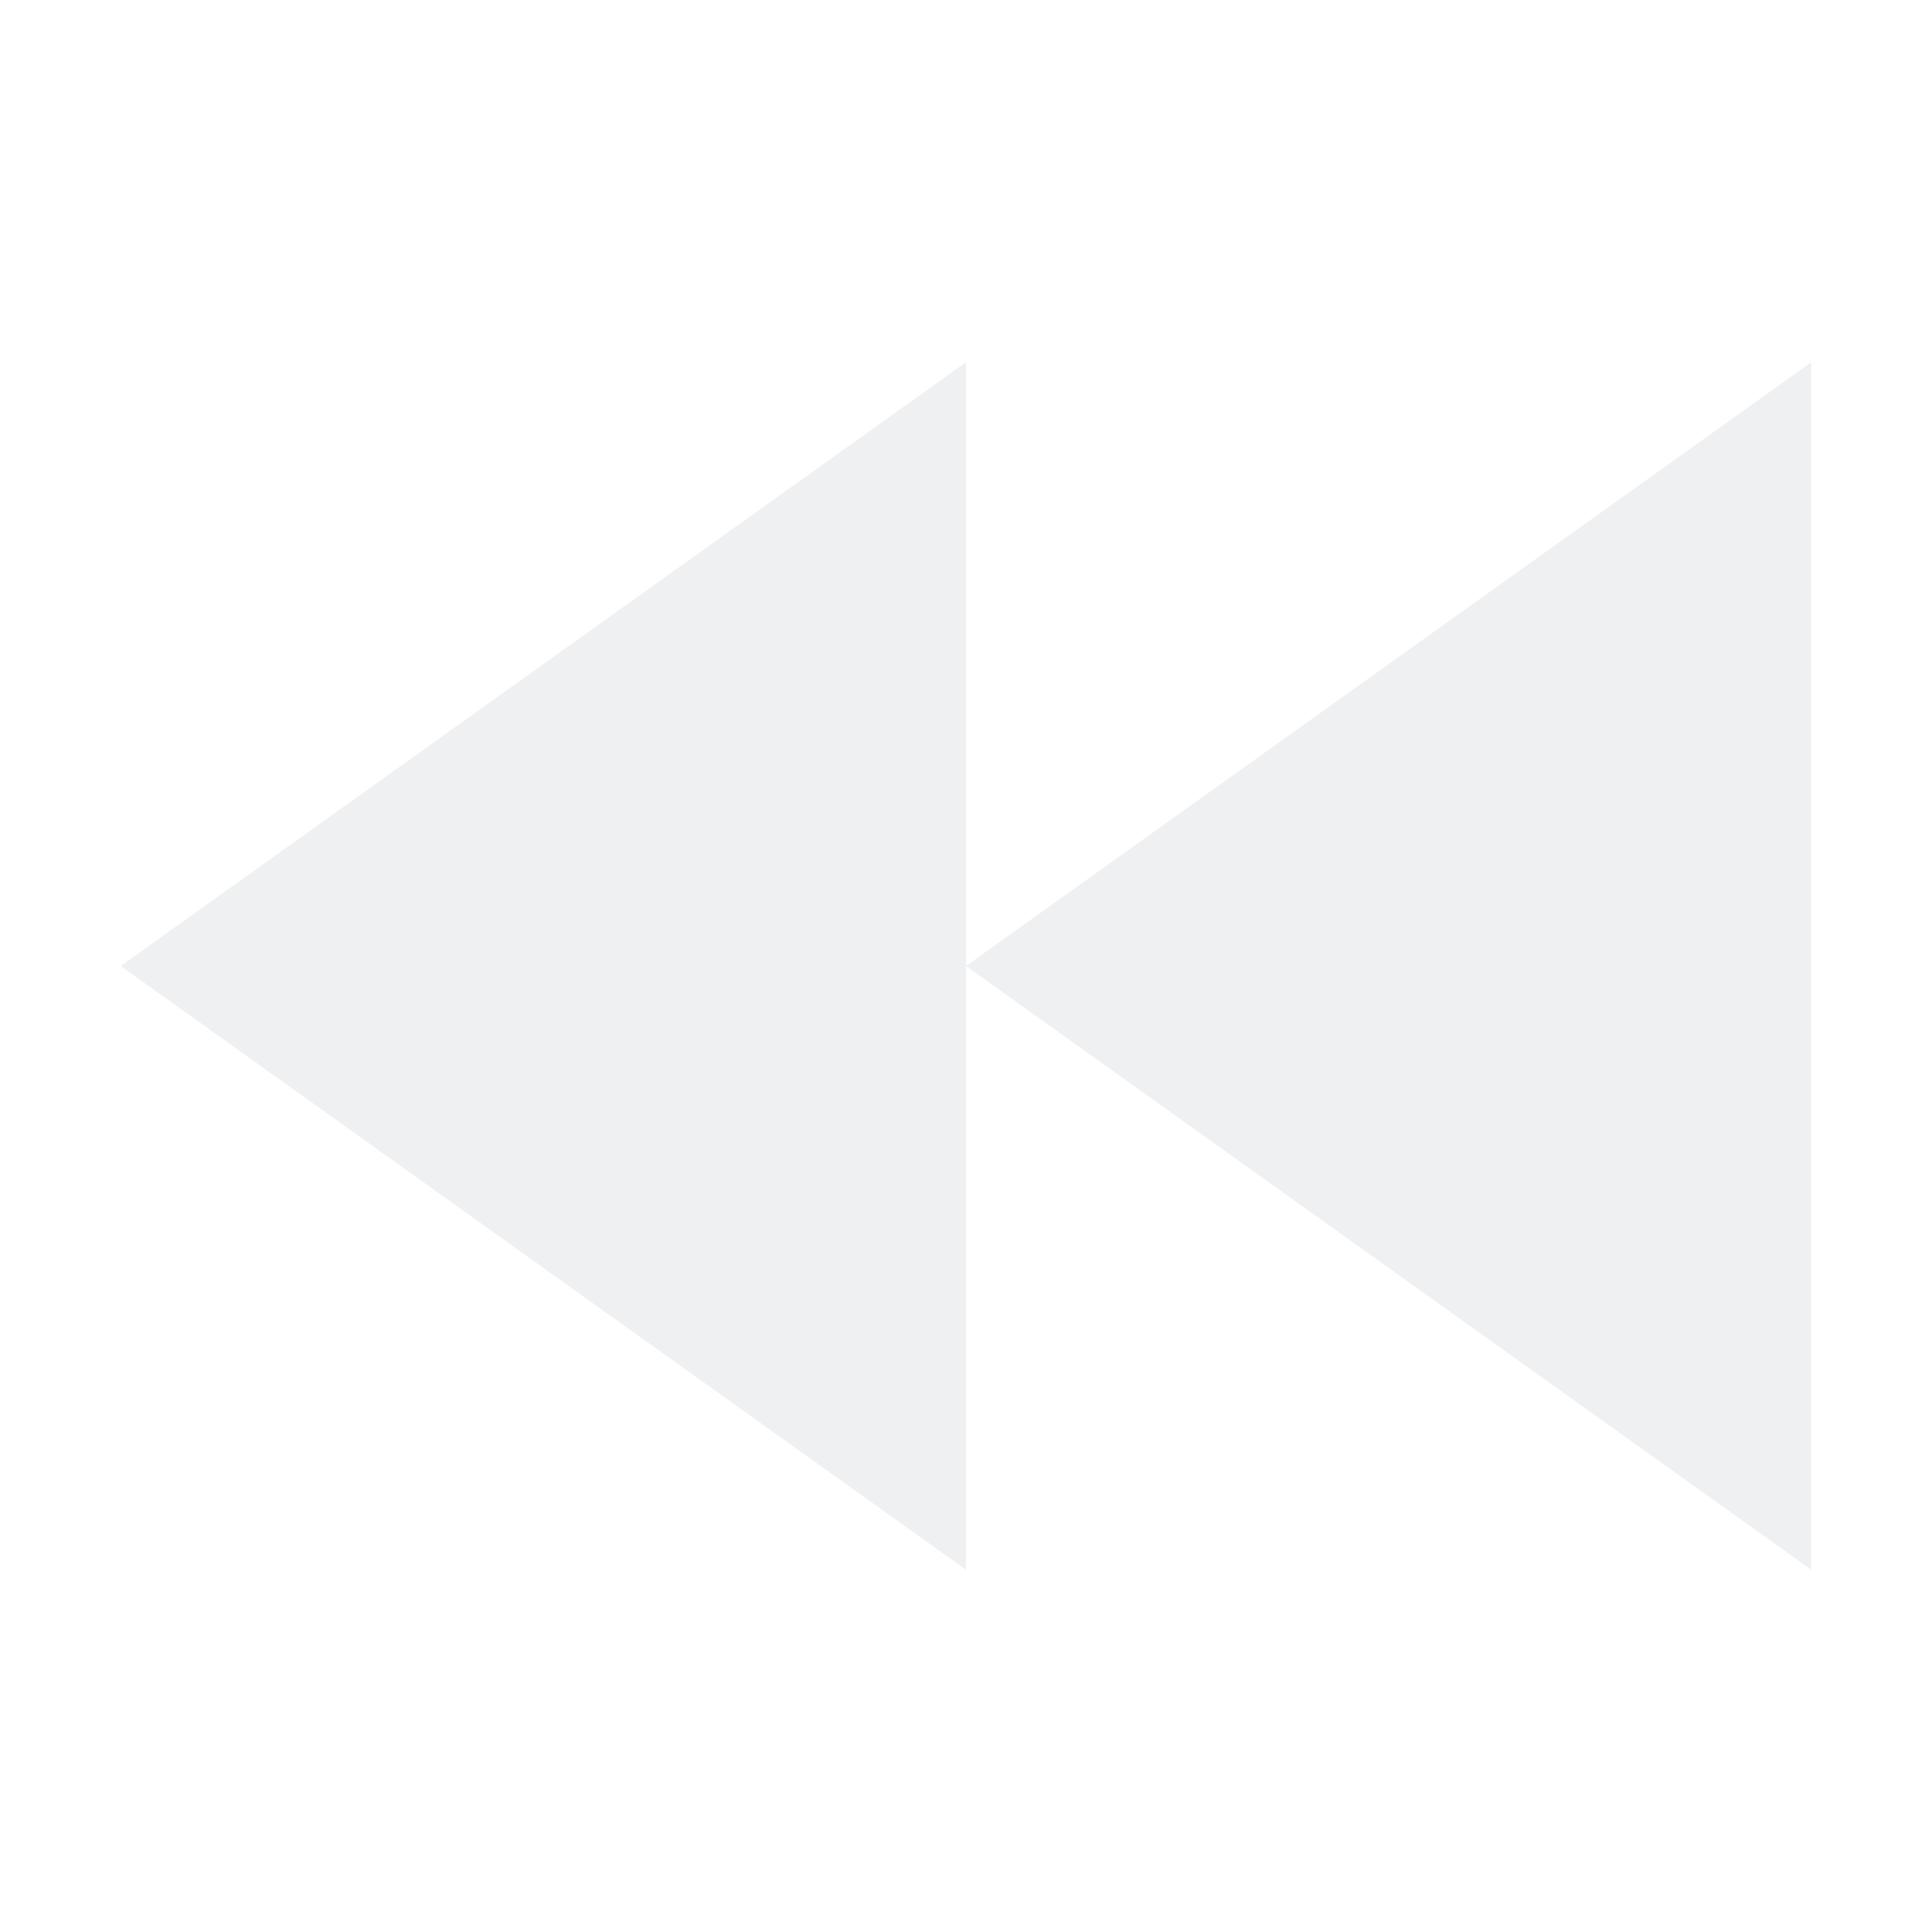
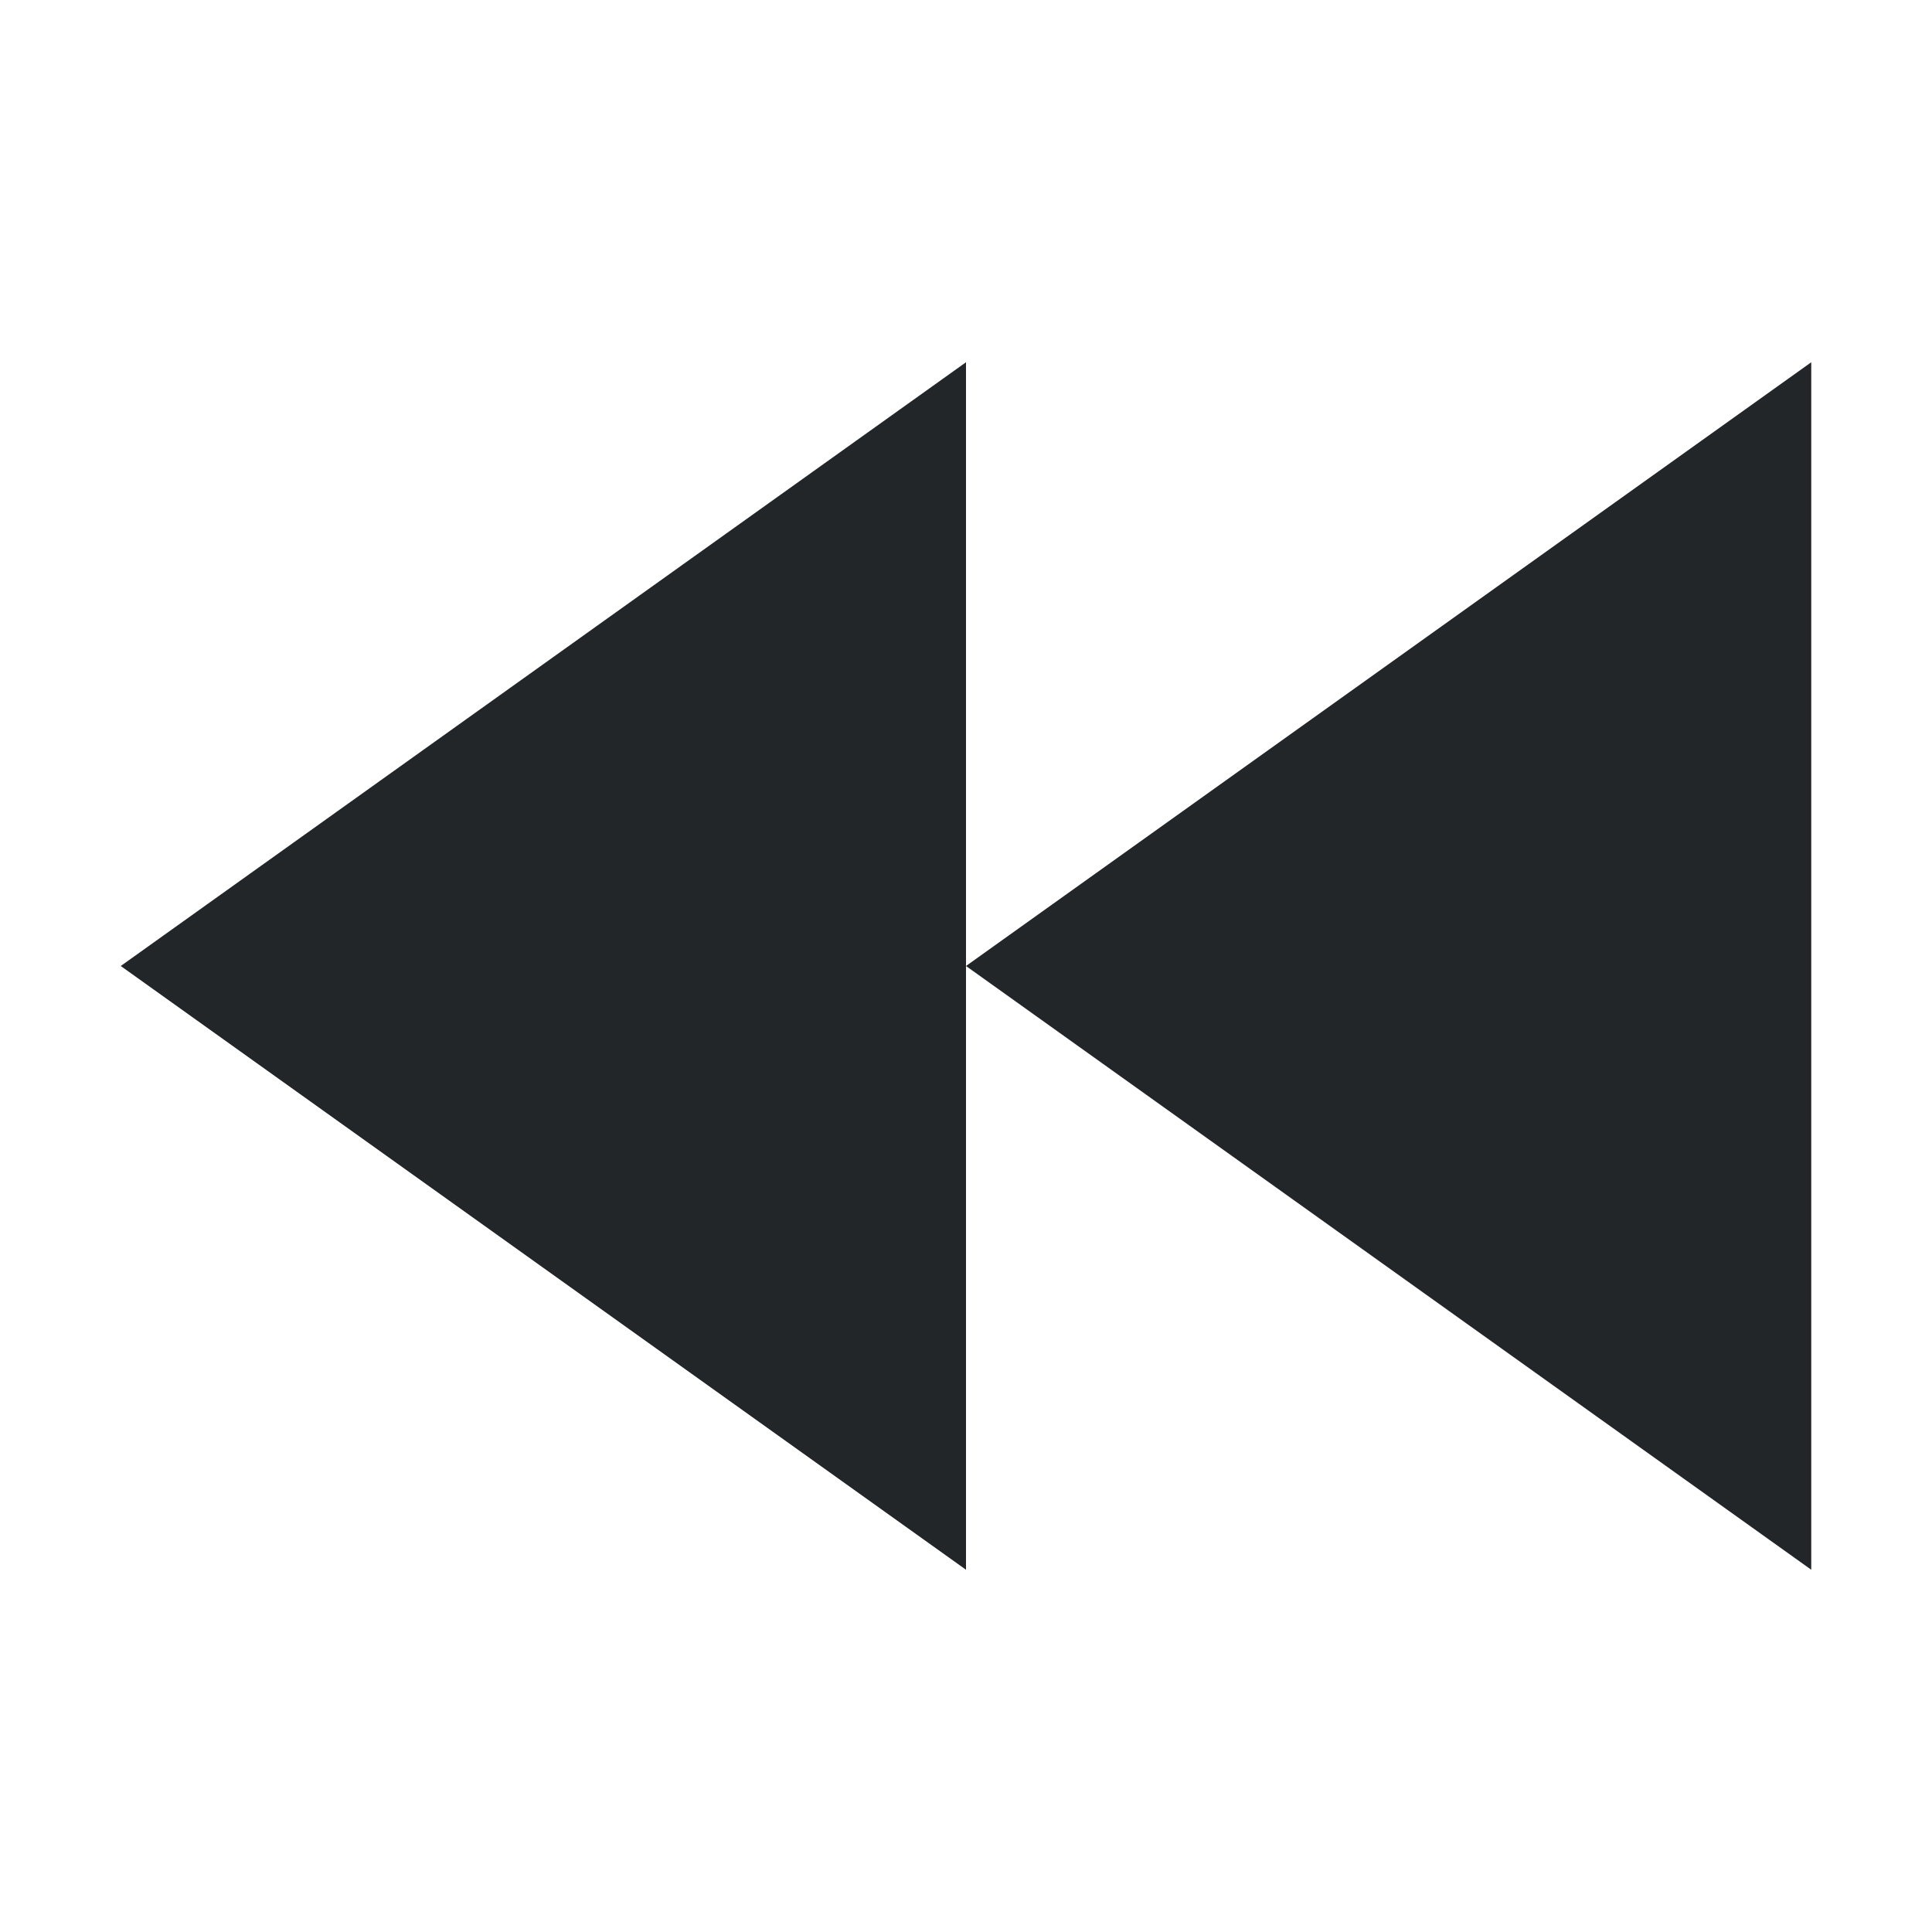
<svg xmlns="http://www.w3.org/2000/svg" viewBox="0 0 32 32">
  <style type="text/css" id="current-color-scheme">
        .ColorScheme-Text {
-             color:#eff0f1;
+             color:#232629;
        }
    </style>
  <path d="M16 16l14 10V6zM2 16l14 10V6z" class="ColorScheme-Text" fill="currentColor" />
</svg>
